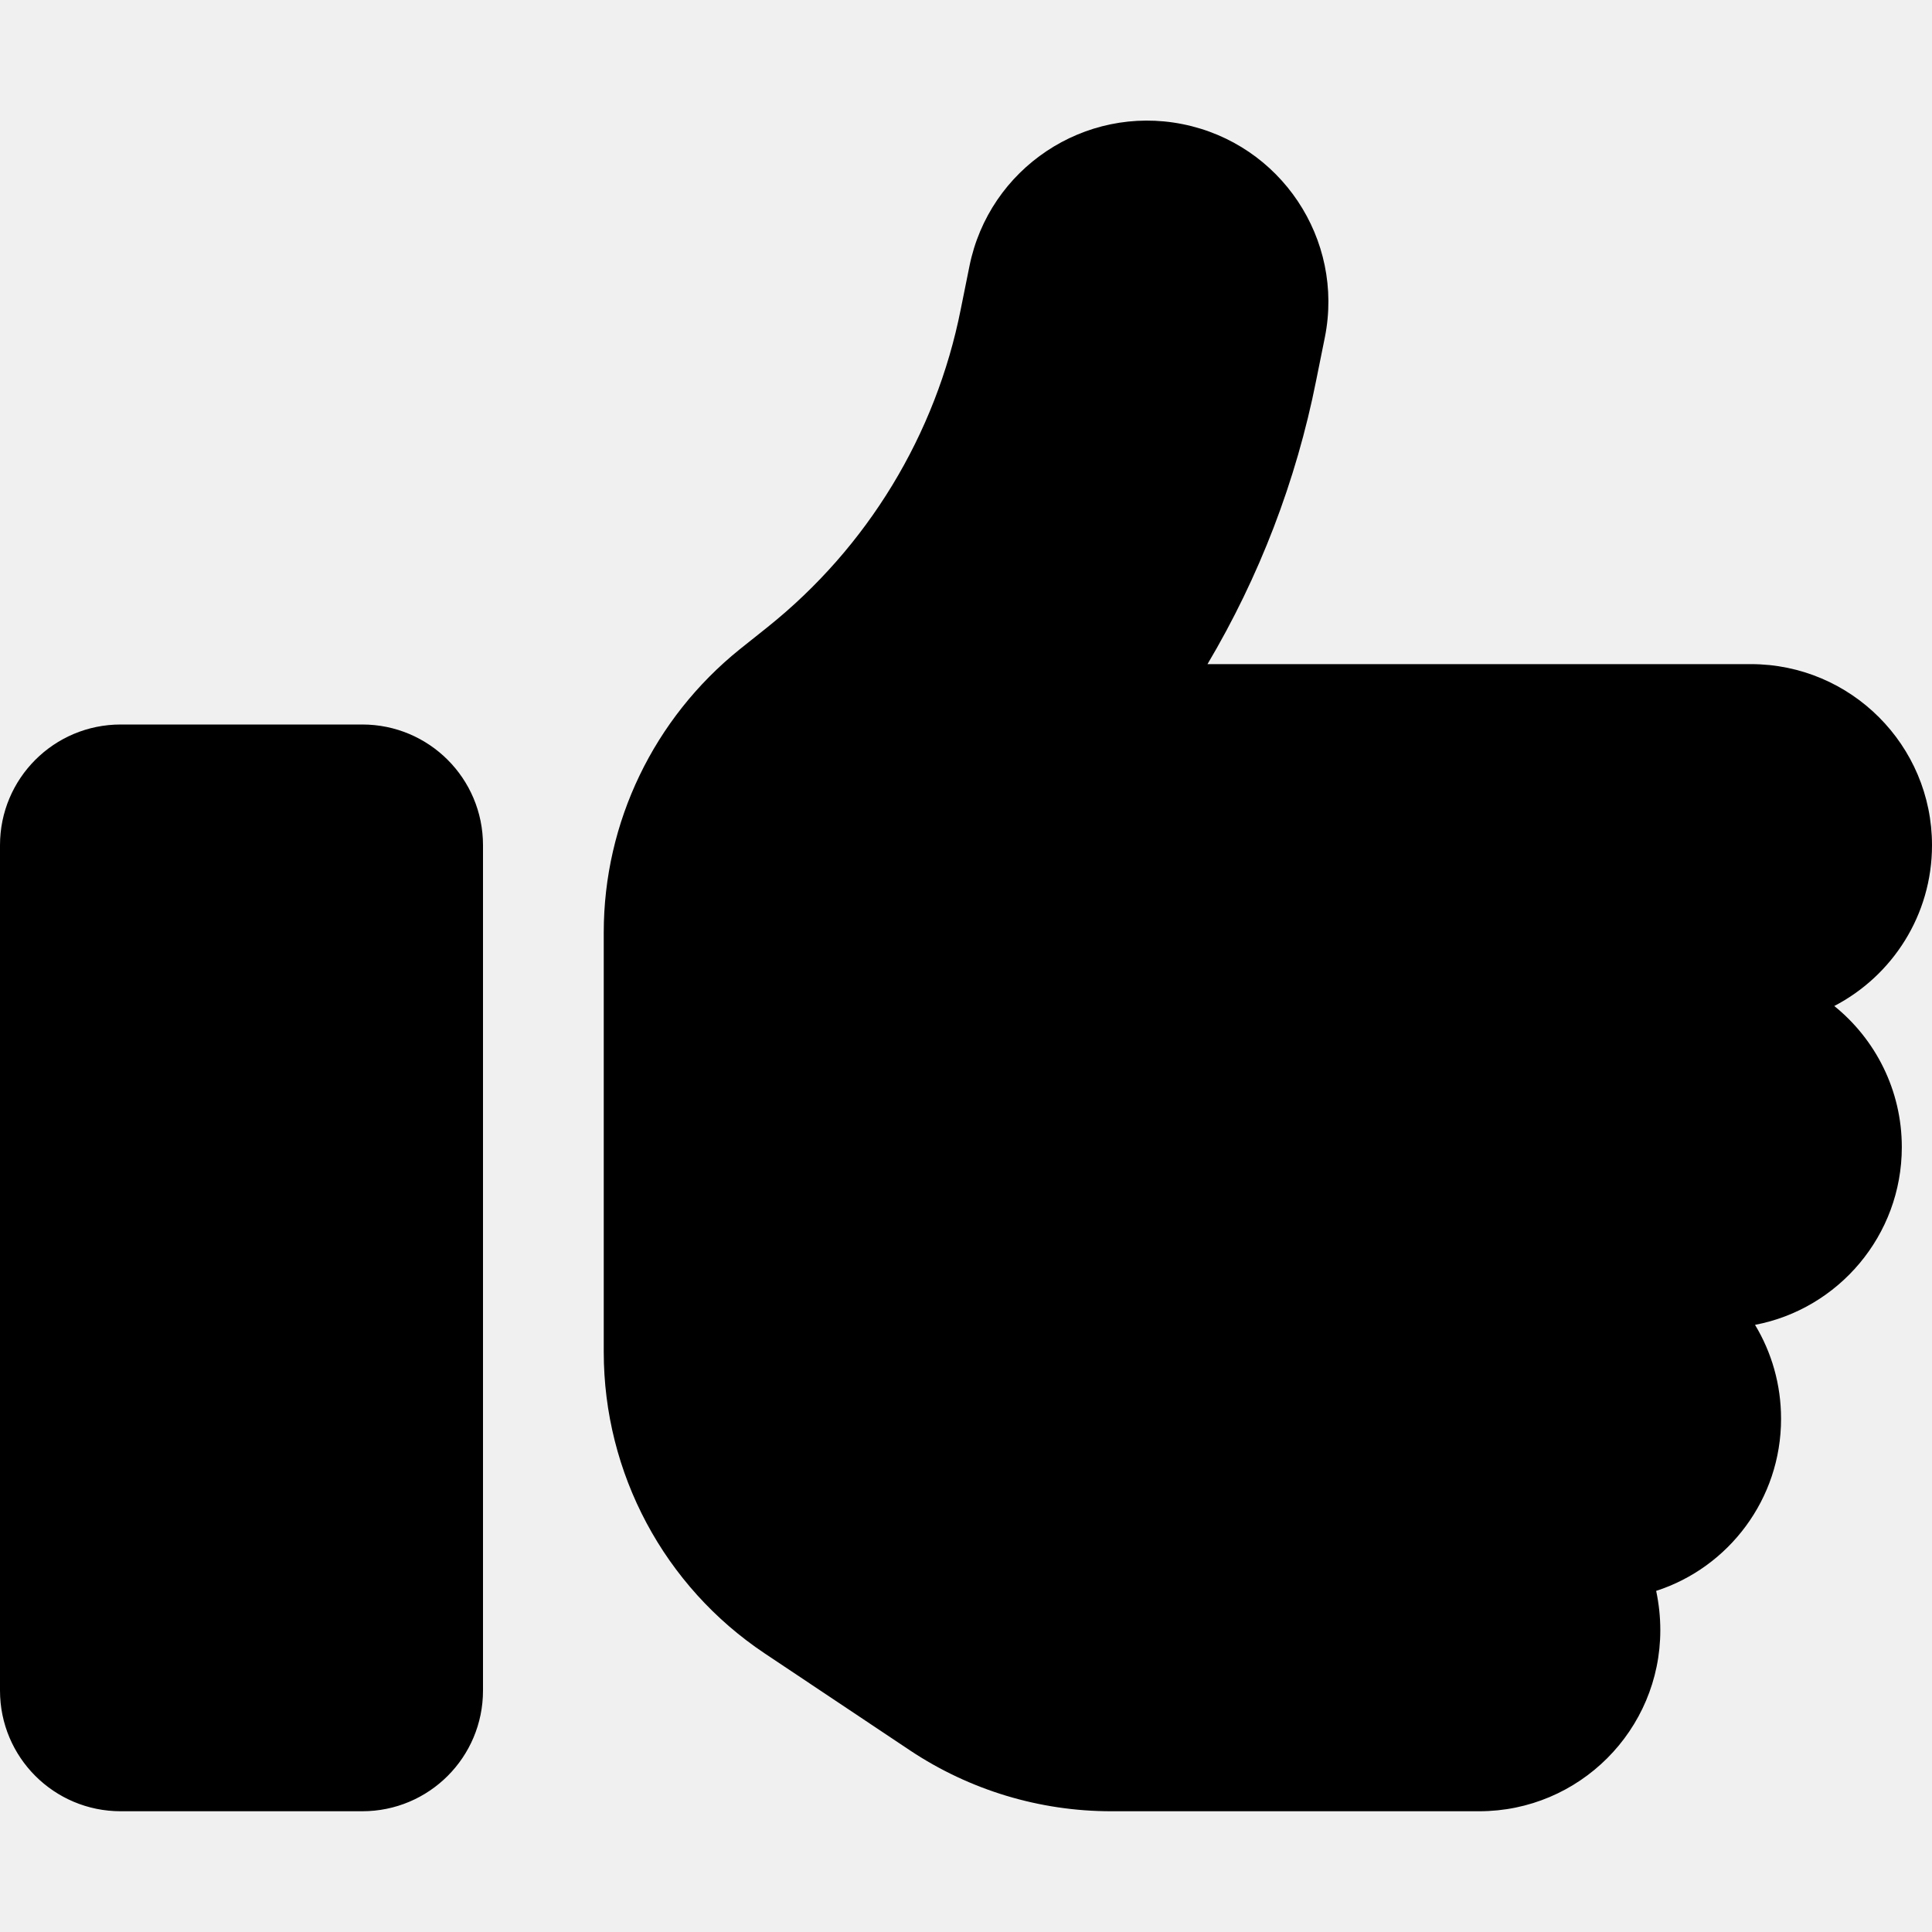
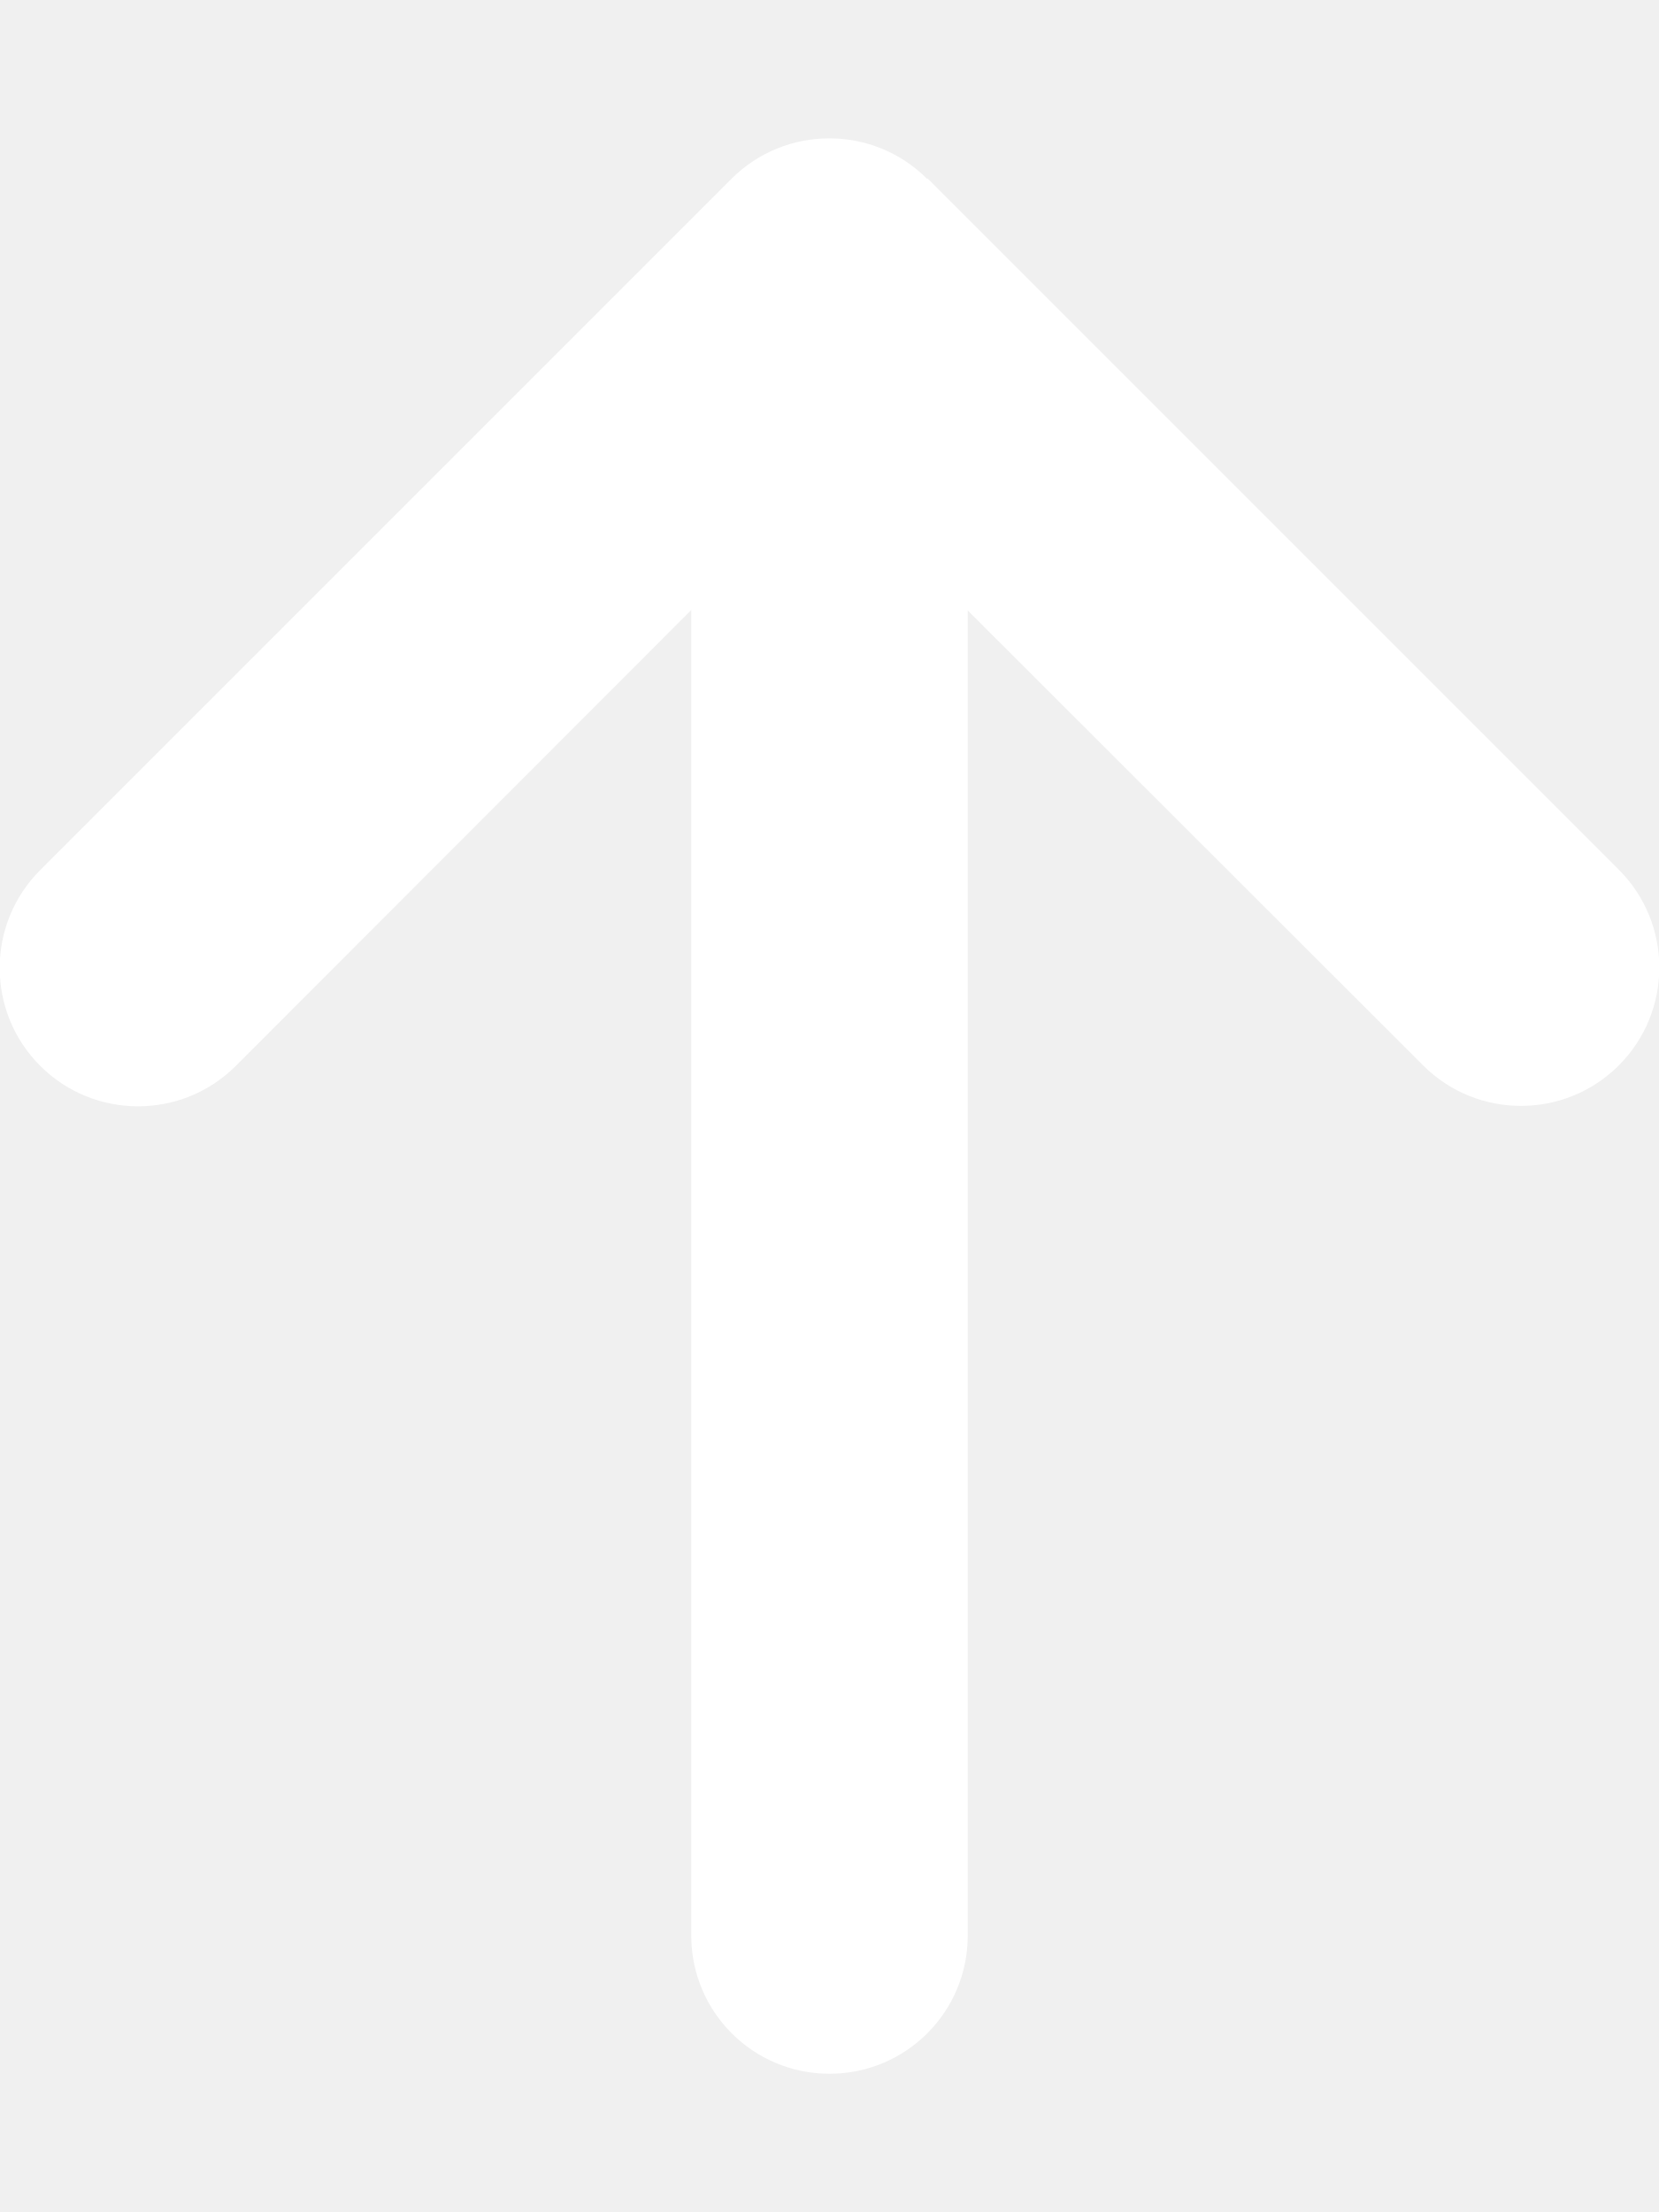
- <svg xmlns="http://www.w3.org/2000/svg" viewBox="0 0 512 512">
-   <path d="M313.4 32.9c26 5.2 42.9 30.5 37.7 56.5l-2.3 11.4c-5.3 26.7-15.1 52.1-28.8 75.2l144 0c26.5 0 48 21.5 48 48c0 18.5-10.5 34.6-25.9 42.6C497 275.4 504 288.9 504 304c0 23.4-16.8 42.9-38.9 47.1c4.4 7.3 6.9 15.8 6.9 24.9c0 21.3-13.9 39.4-33.1 45.6c.7 3.3 1.1 6.8 1.1 10.4c0 26.5-21.5 48-48 48l-97.5 0c-19 0-37.5-5.6-53.3-16.1l-38.5-25.7C176 420.4 160 390.4 160 358.3l0-38.3 0-48 0-24.9c0-29.2 13.3-56.7 36-75l7.4-5.9c26.5-21.2 44.6-51 51.2-84.2l2.3-11.4c5.2-26 30.5-42.9 56.5-37.7zM32 192l64 0c17.7 0 32 14.3 32 32l0 224c0 17.7-14.3 32-32 32l-64 0c-17.7 0-32-14.3-32-32L0 224c0-17.7 14.3-32 32-32z" />
+ <svg xmlns="http://www.w3.org/2000/svg" viewBox="0 0 384 512">
+   <path fill="white" d="M214.6 41.4c-12.5-12.5-32.8-12.5-45.3 0l-160 160c-12.5 12.5-12.5 32.8 0 45.3s32.8 12.5 45.3 0L160 141.2 160 448c0 17.7 14.3 32 32 32s32-14.3 32-32l0-306.7L329.4 246.6c12.5 12.5 32.8 12.5 45.3 0s12.5-32.8 0-45.3l-160-160z" />
</svg>
